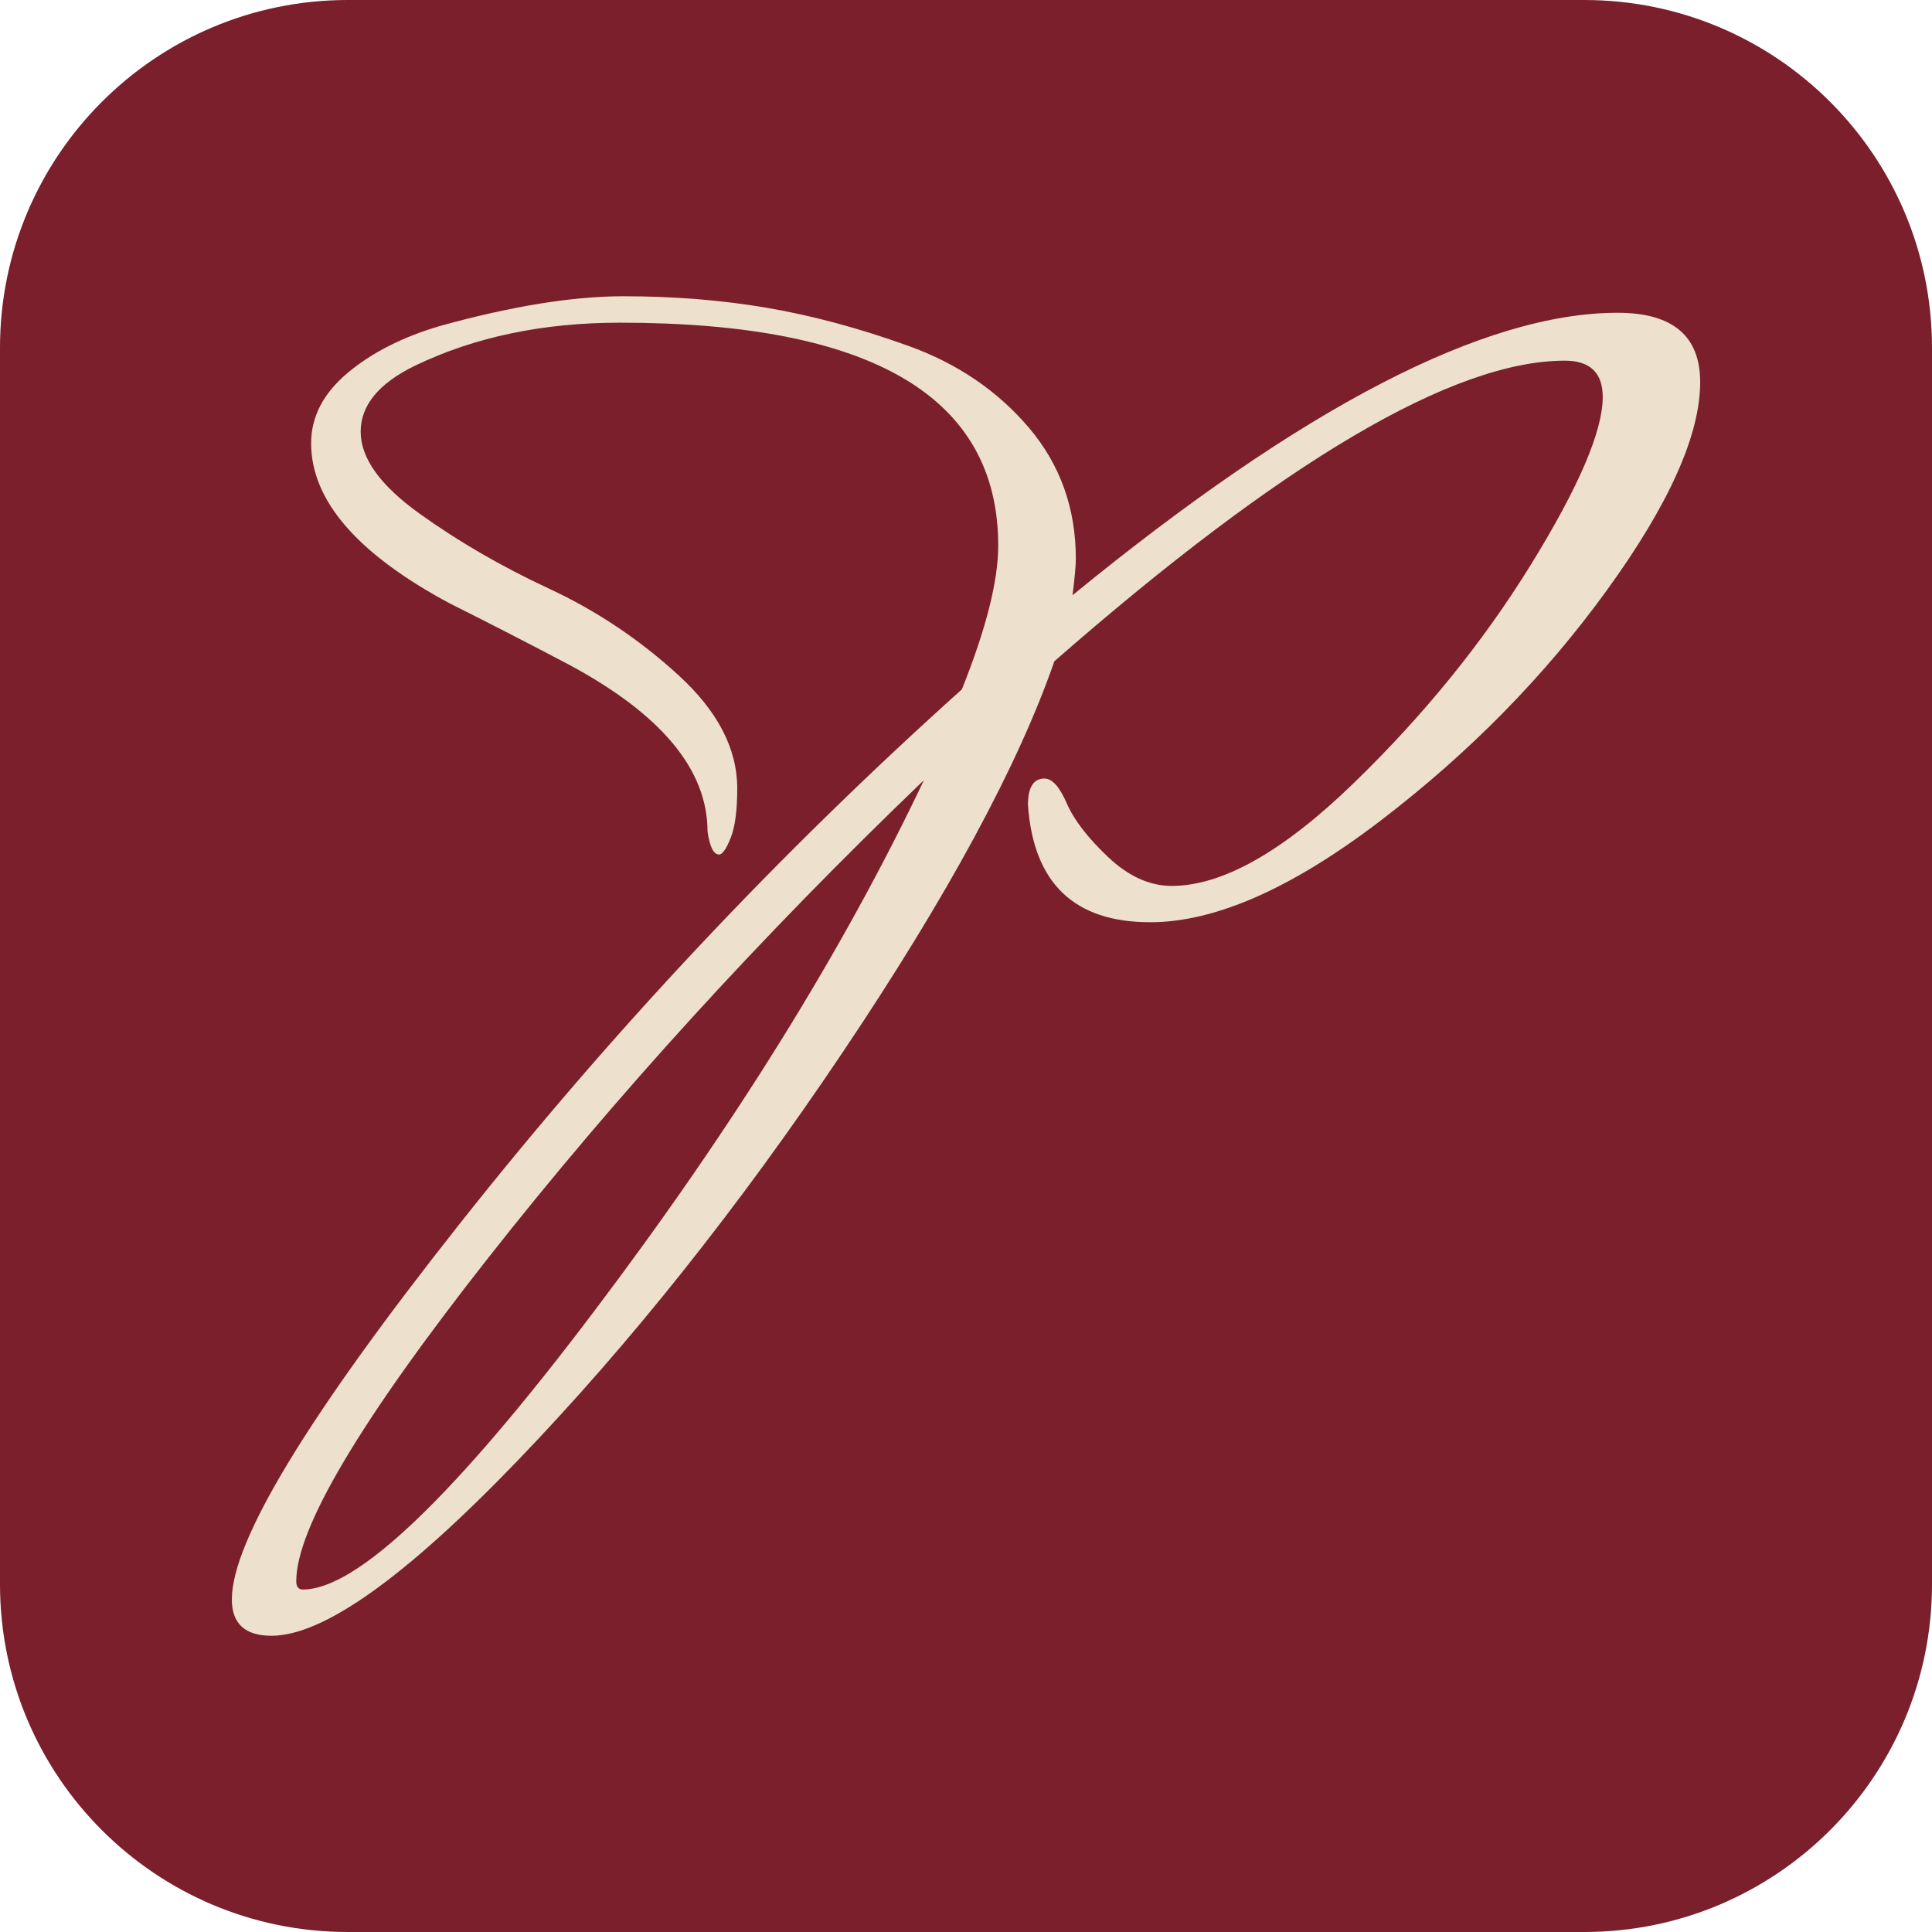
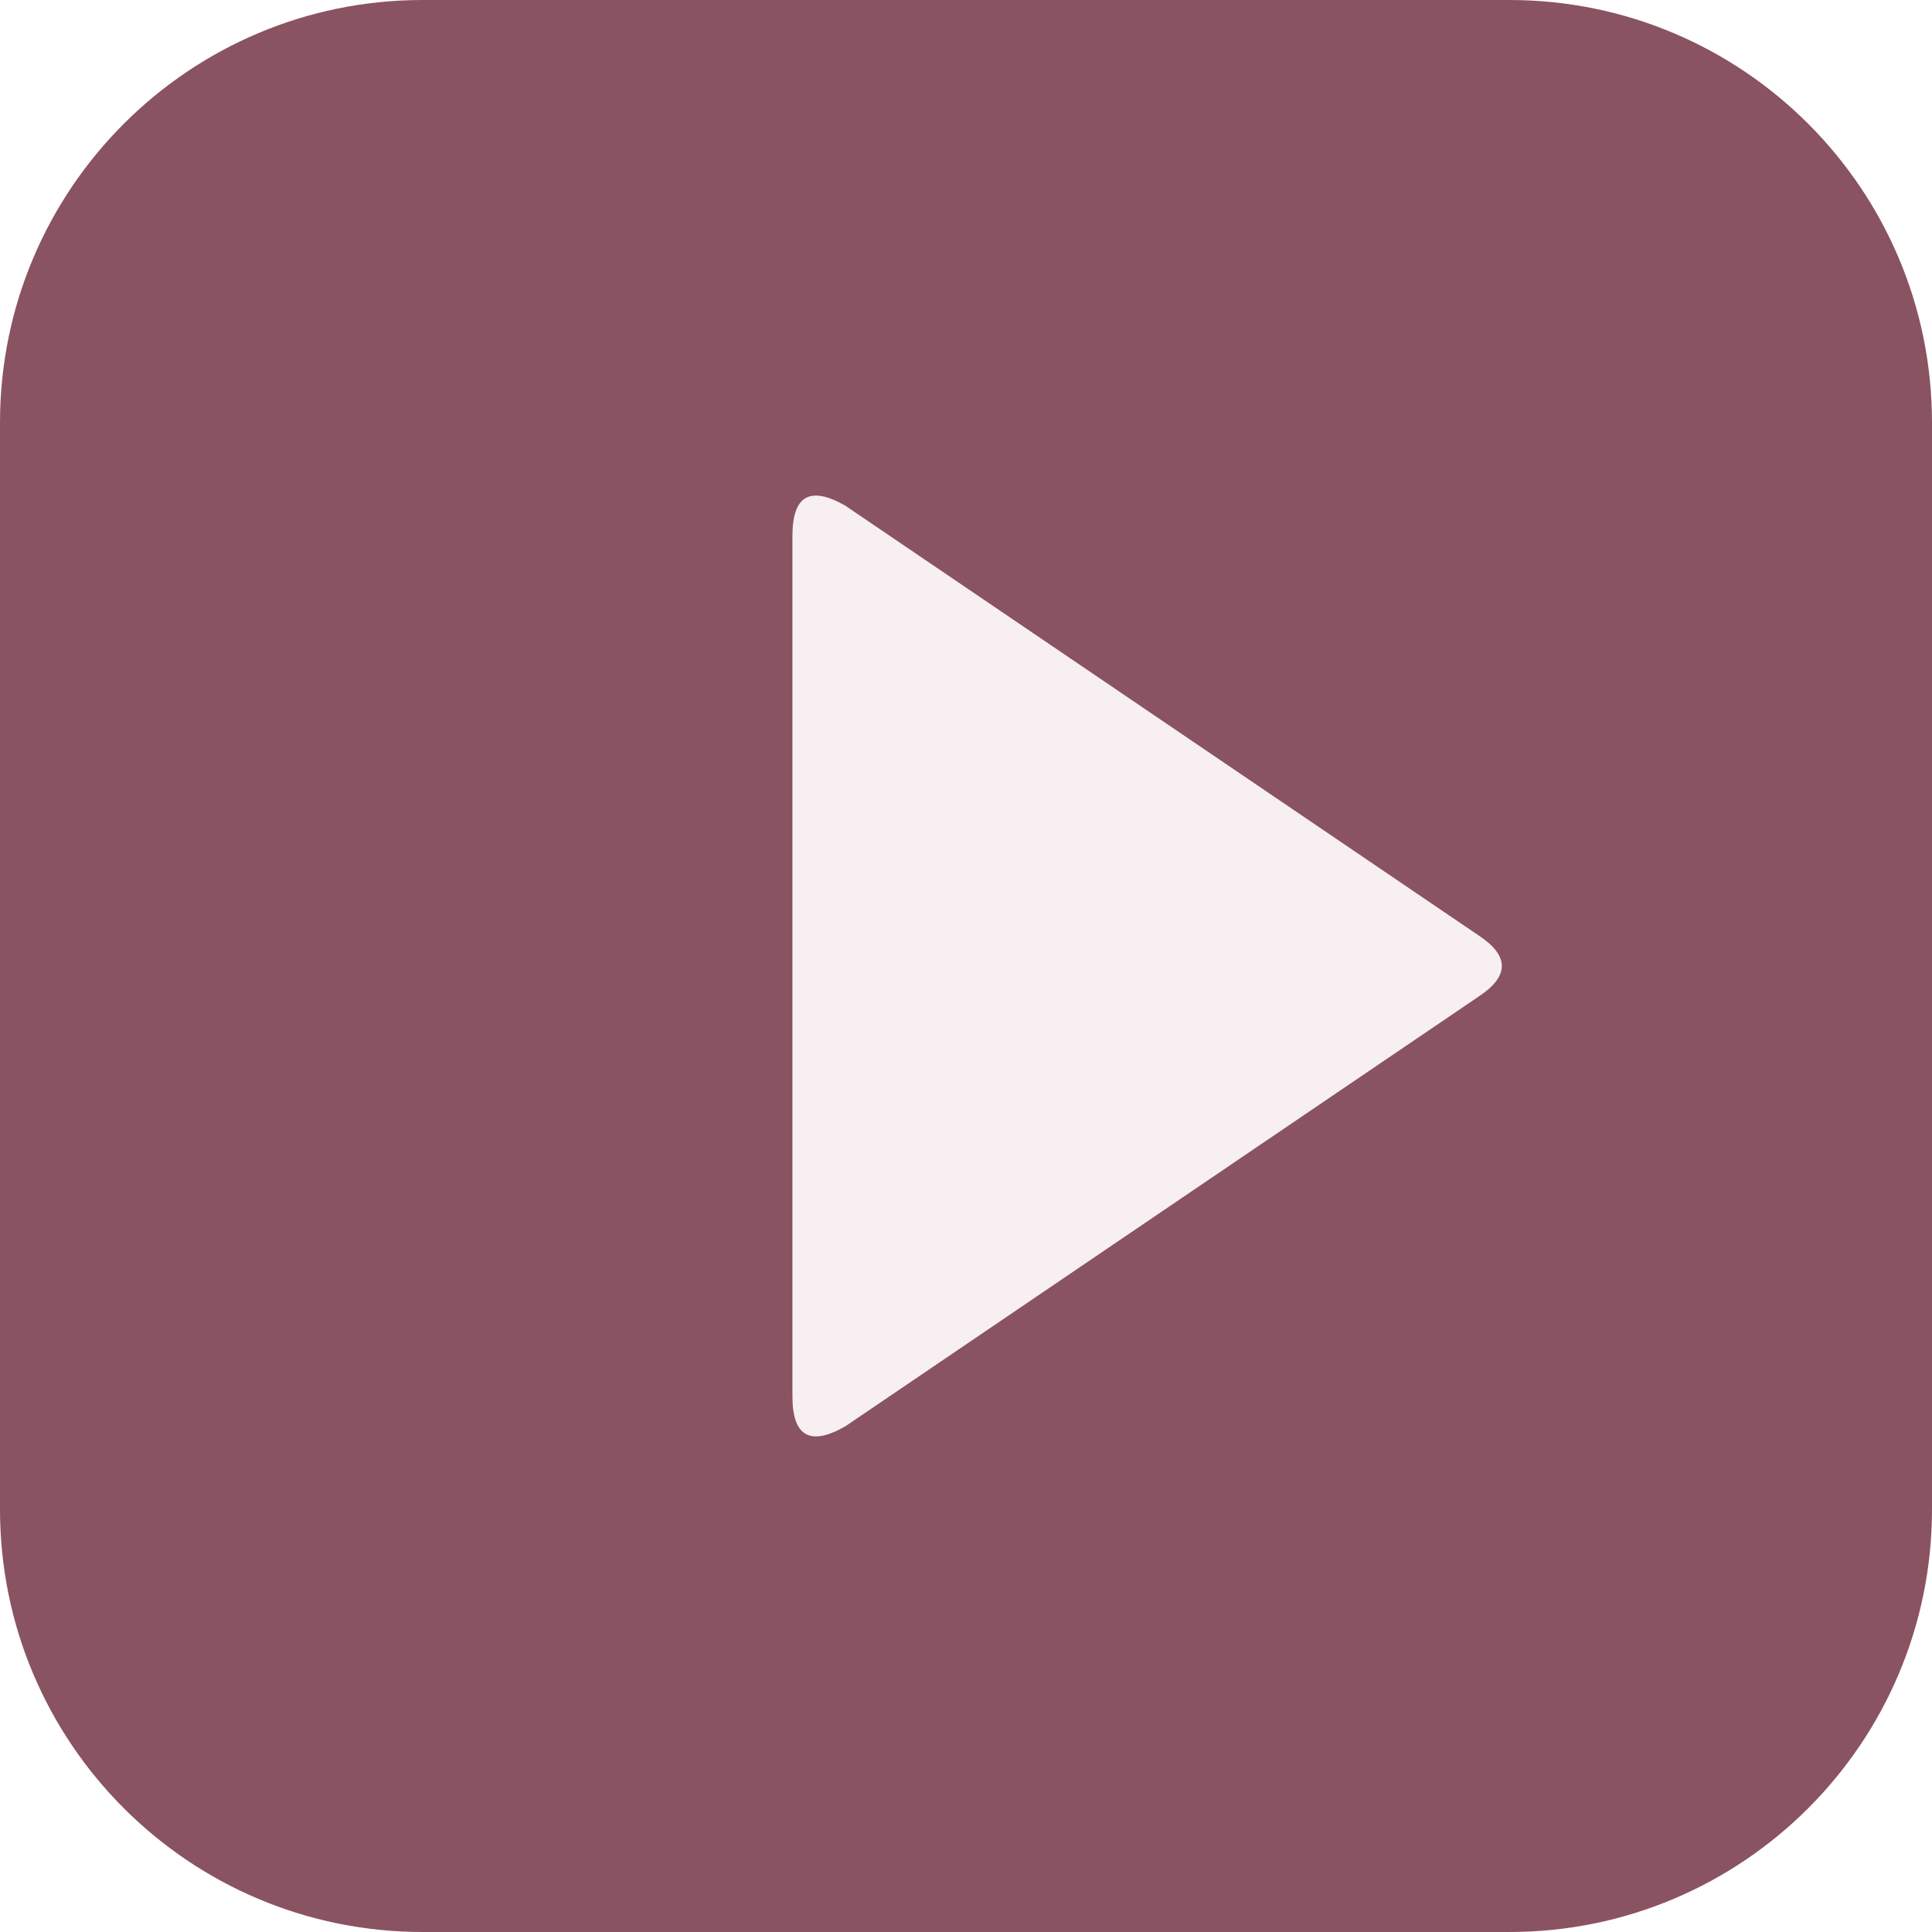
<svg xmlns="http://www.w3.org/2000/svg" viewBox="0 0 512 512" width="512" height="512">
-   <rect width="512" height="512" rx="92.16" fill="#7A1F2B" />
-   <path fill="#EDE0CC" transform="translate(61.44 401.54) scale(0.43771)" d="M0 51Q0 -2 138 -176.5Q276 -351 442 -500Q464 -555 464 -587Q464 -722 235 -722Q165 -722 111 -696Q78 -680 78 -656Q78 -632 113.5 -606.5Q149 -581 192 -561Q235 -541 270.5 -508.5Q306 -476 306 -440Q306 -420 302 -410Q298 -400 295 -400Q290 -400 288 -414Q288 -470 204 -515Q168 -534 132 -552Q48 -597 48 -649Q48 -673 70 -691.5Q92 -710 126 -720Q191 -738 237 -738Q283 -738 324 -731Q365 -724 409.5 -708Q454 -692 482.5 -658.5Q511 -625 511 -579Q511 -573 509 -557Q718 -728 839 -728Q889 -728 889 -686Q889 -638 832.5 -560Q776 -482 695.5 -420.5Q615 -359 556 -359Q487 -359 482 -430Q482 -446 492 -446Q499 -446 505.5 -431Q512 -416 530.5 -398.5Q549 -381 569 -381Q615 -381 679 -443Q743 -505 786.5 -575.5Q830 -646 830 -677Q830 -699 807 -699Q706 -699 498 -517Q465 -422 370 -280.5Q275 -139 173 -33Q71 73 24 73Q0 73 0 51ZM43 45Q92 45 219 -123Q346 -291 419 -445Q271 -303 155 -155.5Q39 -8 39 40Q39 45 43 45Z" />
+   <rect width="512" height="512" rx="112" fill="#8a5361" />
+   <path d="M206 142 L206 370 Q206 386 220 378 L388 264 Q400 256 388 248 L220 134 Q206 126 206 142 Z" fill="#f7eff1" transform="translate(4 0)" />
</svg>
